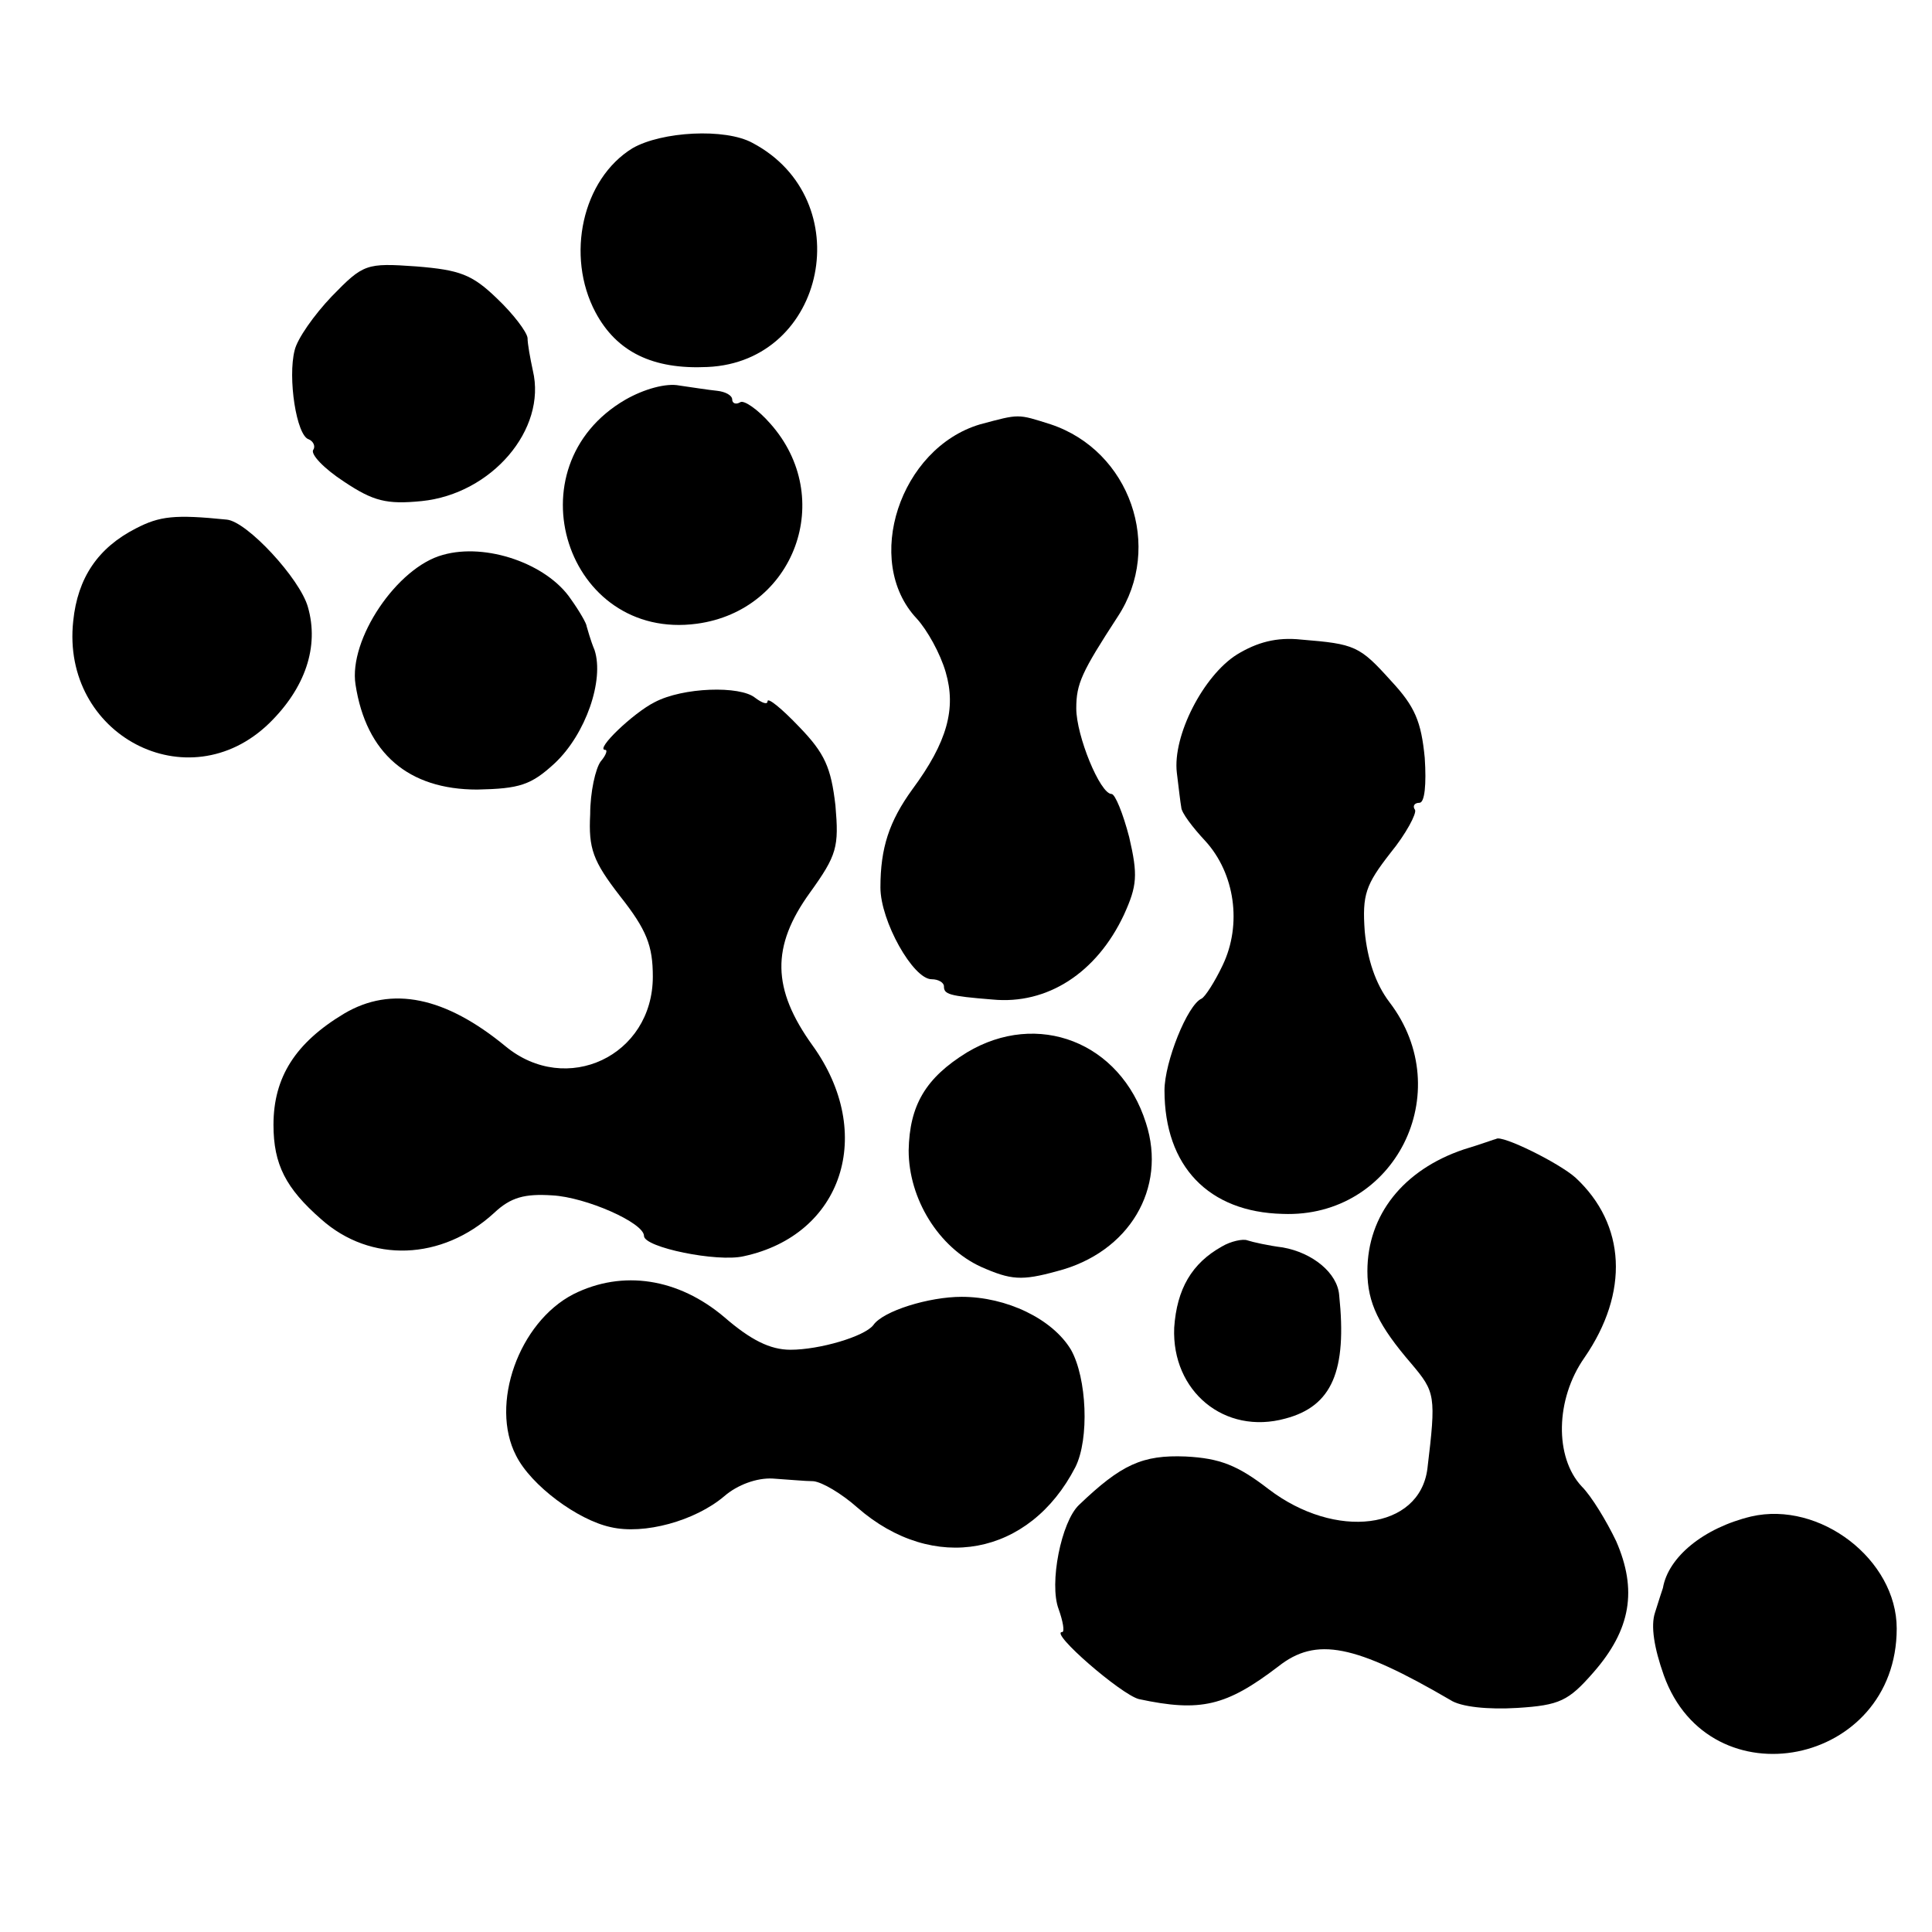
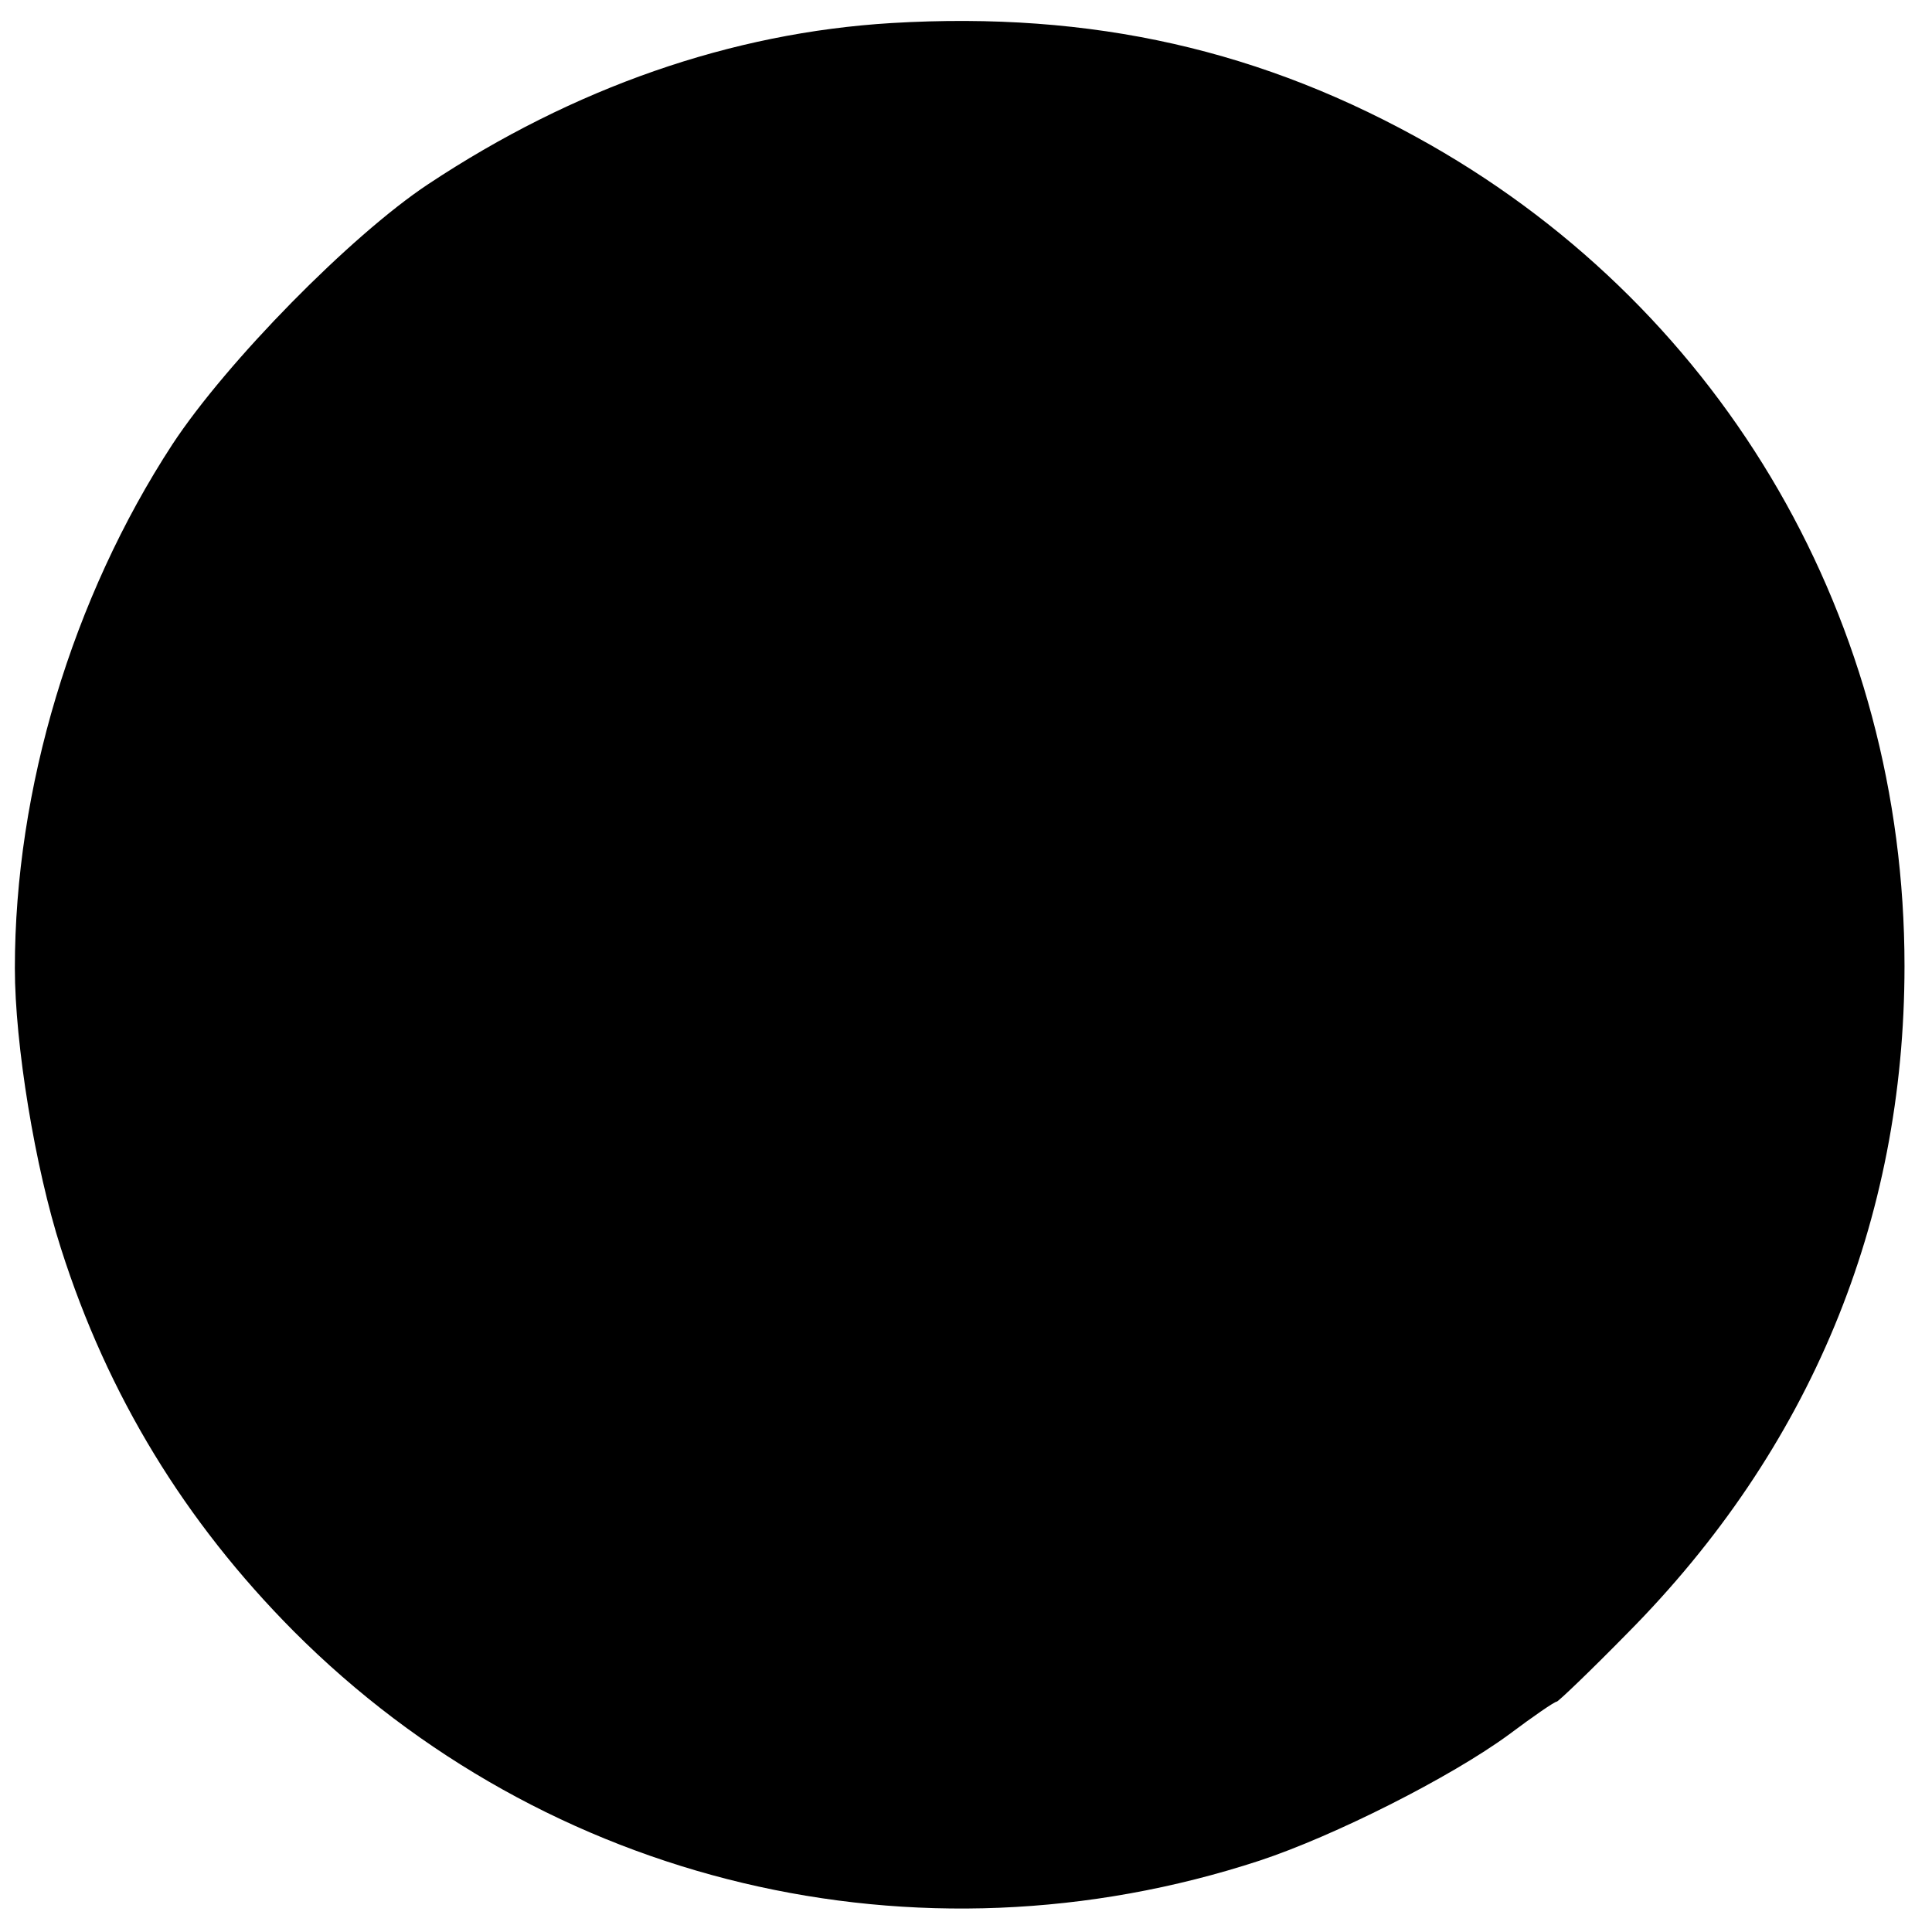
- <svg xmlns="http://www.w3.org/2000/svg" version="1.0" width="219pt" height="219pt" viewBox="0 0 219 219" preserveAspectRatio="xMidYMid meet">
-   <g transform="translate(0,219) scale(0.1,-0.1)" fill="#000000" stroke="none">
-     <path d="M717 2022 c-57 -35 -76 -122 -42 -186 24 -45 65 -65 127 -62 135 6 172 190 51 254 -31 17 -103 13 -136 -6z" />
-     <path d="M376 1854 c-20 -21 -39 -48 -42 -61 -8 -31 2 -97 16 -101 5 -2 8 -8 5 -12 -3 -5 12 -21 35 -36 33 -22 48 -26 88 -22 79 8 142 81 126 148 -3 14 -6 30 -6 37 -1 7 -16 27 -35 45 -28 27 -42 32 -91 36 -57 4 -60 3 -96 -34z" />
-     <path d="M709 1737 c-131 -76 -67 -274 81 -254 111 15 158 143 83 227 -14 16 -30 27 -34 24 -5 -3 -9 -1 -9 3 0 5 -8 9 -17 10 -10 1 -29 4 -43 6 -15 3 -40 -4 -61 -16z" />
-     <path d="M1111 1709 c-91 -27 -133 -155 -72 -220 12 -13 27 -40 33 -61 12 -41 2 -79 -38 -133 -26 -36 -36 -66 -36 -111 0 -38 37 -104 58 -104 8 0 14 -4 14 -8 0 -9 5 -11 55 -15 62 -6 118 30 149 96 15 33 16 45 6 88 -7 27 -16 49 -20 49 -13 0 -40 66 -40 97 0 28 6 41 47 104 52 79 14 188 -76 218 -38 12 -35 12 -80 0z" />
-     <path d="M154 1591 c-43 -22 -66 -56 -71 -105 -14 -129 130 -205 222 -116 41 40 57 87 44 132 -9 32 -69 97 -92 99 -59 6 -76 4 -103 -10z" />
-     <path d="M502 1561 c-52 -14 -107 -96 -99 -147 12 -78 60 -119 138 -119 48 1 61 5 88 30 35 33 56 94 45 128 -5 12 -8 24 -9 27 0 3 -8 17 -18 31 -27 40 -96 64 -145 50z" />
-     <path d="M1402 1448 c-38 -24 -73 -92 -68 -134 2 -16 4 -34 5 -39 0 -6 13 -23 27 -38 34 -37 42 -95 20 -141 -9 -19 -20 -36 -24 -38 -16 -7 -42 -72 -42 -104 0 -86 50 -138 134 -140 127 -5 199 138 121 240 -16 21 -25 49 -28 80 -3 42 1 53 29 89 18 22 30 45 28 49 -3 4 -1 8 5 8 6 0 8 21 6 51 -4 41 -11 58 -38 87 -36 40 -41 42 -102 47 -28 3 -50 -3 -73 -17z" />
-     <path d="M742 1394 c-24 -12 -68 -54 -56 -54 3 0 1 -6 -5 -13 -6 -8 -12 -35 -12 -60 -2 -39 3 -53 34 -93 30 -38 37 -56 37 -91 0 -90 -98 -136 -167 -79 -68 56 -129 69 -183 37 -55 -33 -80 -72 -80 -126 0 -45 14 -72 54 -107 56 -50 137 -47 196 7 19 18 35 22 66 20 38 -2 104 -31 104 -46 0 -13 83 -30 113 -23 112 24 150 139 78 239 -46 64 -47 112 -3 173 31 43 33 52 29 99 -5 43 -12 59 -41 89 -20 21 -36 34 -36 29 0 -4 -6 -2 -14 4 -17 14 -82 12 -114 -5z" />
-     <path d="M1096 997 c-47 -29 -65 -60 -66 -111 0 -55 34 -110 82 -132 34 -15 46 -16 86 -5 82 21 125 94 101 168 -29 92 -123 128 -203 80z" />
-     <path d="M1659 887 c-68 -23 -109 -74 -109 -138 0 -36 13 -62 50 -105 27 -32 28 -36 18 -119 -9 -69 -104 -81 -180 -23 -35 27 -55 35 -94 37 -49 2 -73 -9 -121 -55 -20 -19 -34 -89 -23 -118 5 -14 7 -26 4 -26 -15 0 67 -71 87 -76 70 -15 99 -8 158 37 43 34 87 25 195 -38 12 -8 43 -11 76 -9 48 3 58 8 86 40 43 49 50 94 26 149 -11 23 -28 51 -39 62 -31 33 -30 99 3 146 51 74 47 151 -10 204 -19 17 -84 49 -90 44 -1 0 -17 -6 -37 -12z" />
-     <path d="M1385 777 c-34 -19 -51 -48 -54 -92 -3 -72 57 -122 126 -103 53 14 70 54 61 140 -2 25 -30 48 -64 54 -16 2 -34 6 -40 8 -5 2 -19 -1 -29 -7z" />
-     <path d="M650 723 c-62 -32 -95 -125 -65 -183 17 -34 70 -73 107 -81 38 -9 96 7 129 35 15 13 37 21 55 20 16 -1 37 -3 46 -3 10 -1 32 -14 50 -30 86 -75 195 -55 247 46 16 32 13 101 -5 133 -21 35 -73 60 -124 60 -37 0 -89 -16 -100 -32 -10 -13 -61 -28 -94 -28 -23 0 -45 11 -75 37 -52 44 -115 54 -171 26z" />
-     <path d="M1985 471 c-54 -13 -94 -46 -100 -81 -1 -3 -5 -15 -9 -28 -5 -15 -1 -40 10 -71 52 -145 264 -103 264 53 0 78 -87 145 -165 127z" />
+ <svg xmlns="http://www.w3.org/2000/svg" version="1.0" width="260pt" height="260pt" viewBox="0 0 260 260" preserveAspectRatio="xMidYMid meet">
+   <g transform="translate(0,260) scale(0.1,-0.1)" fill="#000000" stroke="none">
+     <path d="M1200 2569 c-216 -13 -428 -87 -624 -217 -104 -69 -271 -239 -344 -350 -135 -207 -212 -464 -212 -705 0 -102 27 -268 62 -377 63 -198 167 -368 313 -515 340 -341 839 -460 1300 -309 100 33 257 112 336 170 32 24 61 44 64 44 2 0 45 41 95 92 246 248 373 555 373 898 0 462 -240 878 -638 1105 -225 128 -455 180 -725 164z" />
  </g>
</svg>
